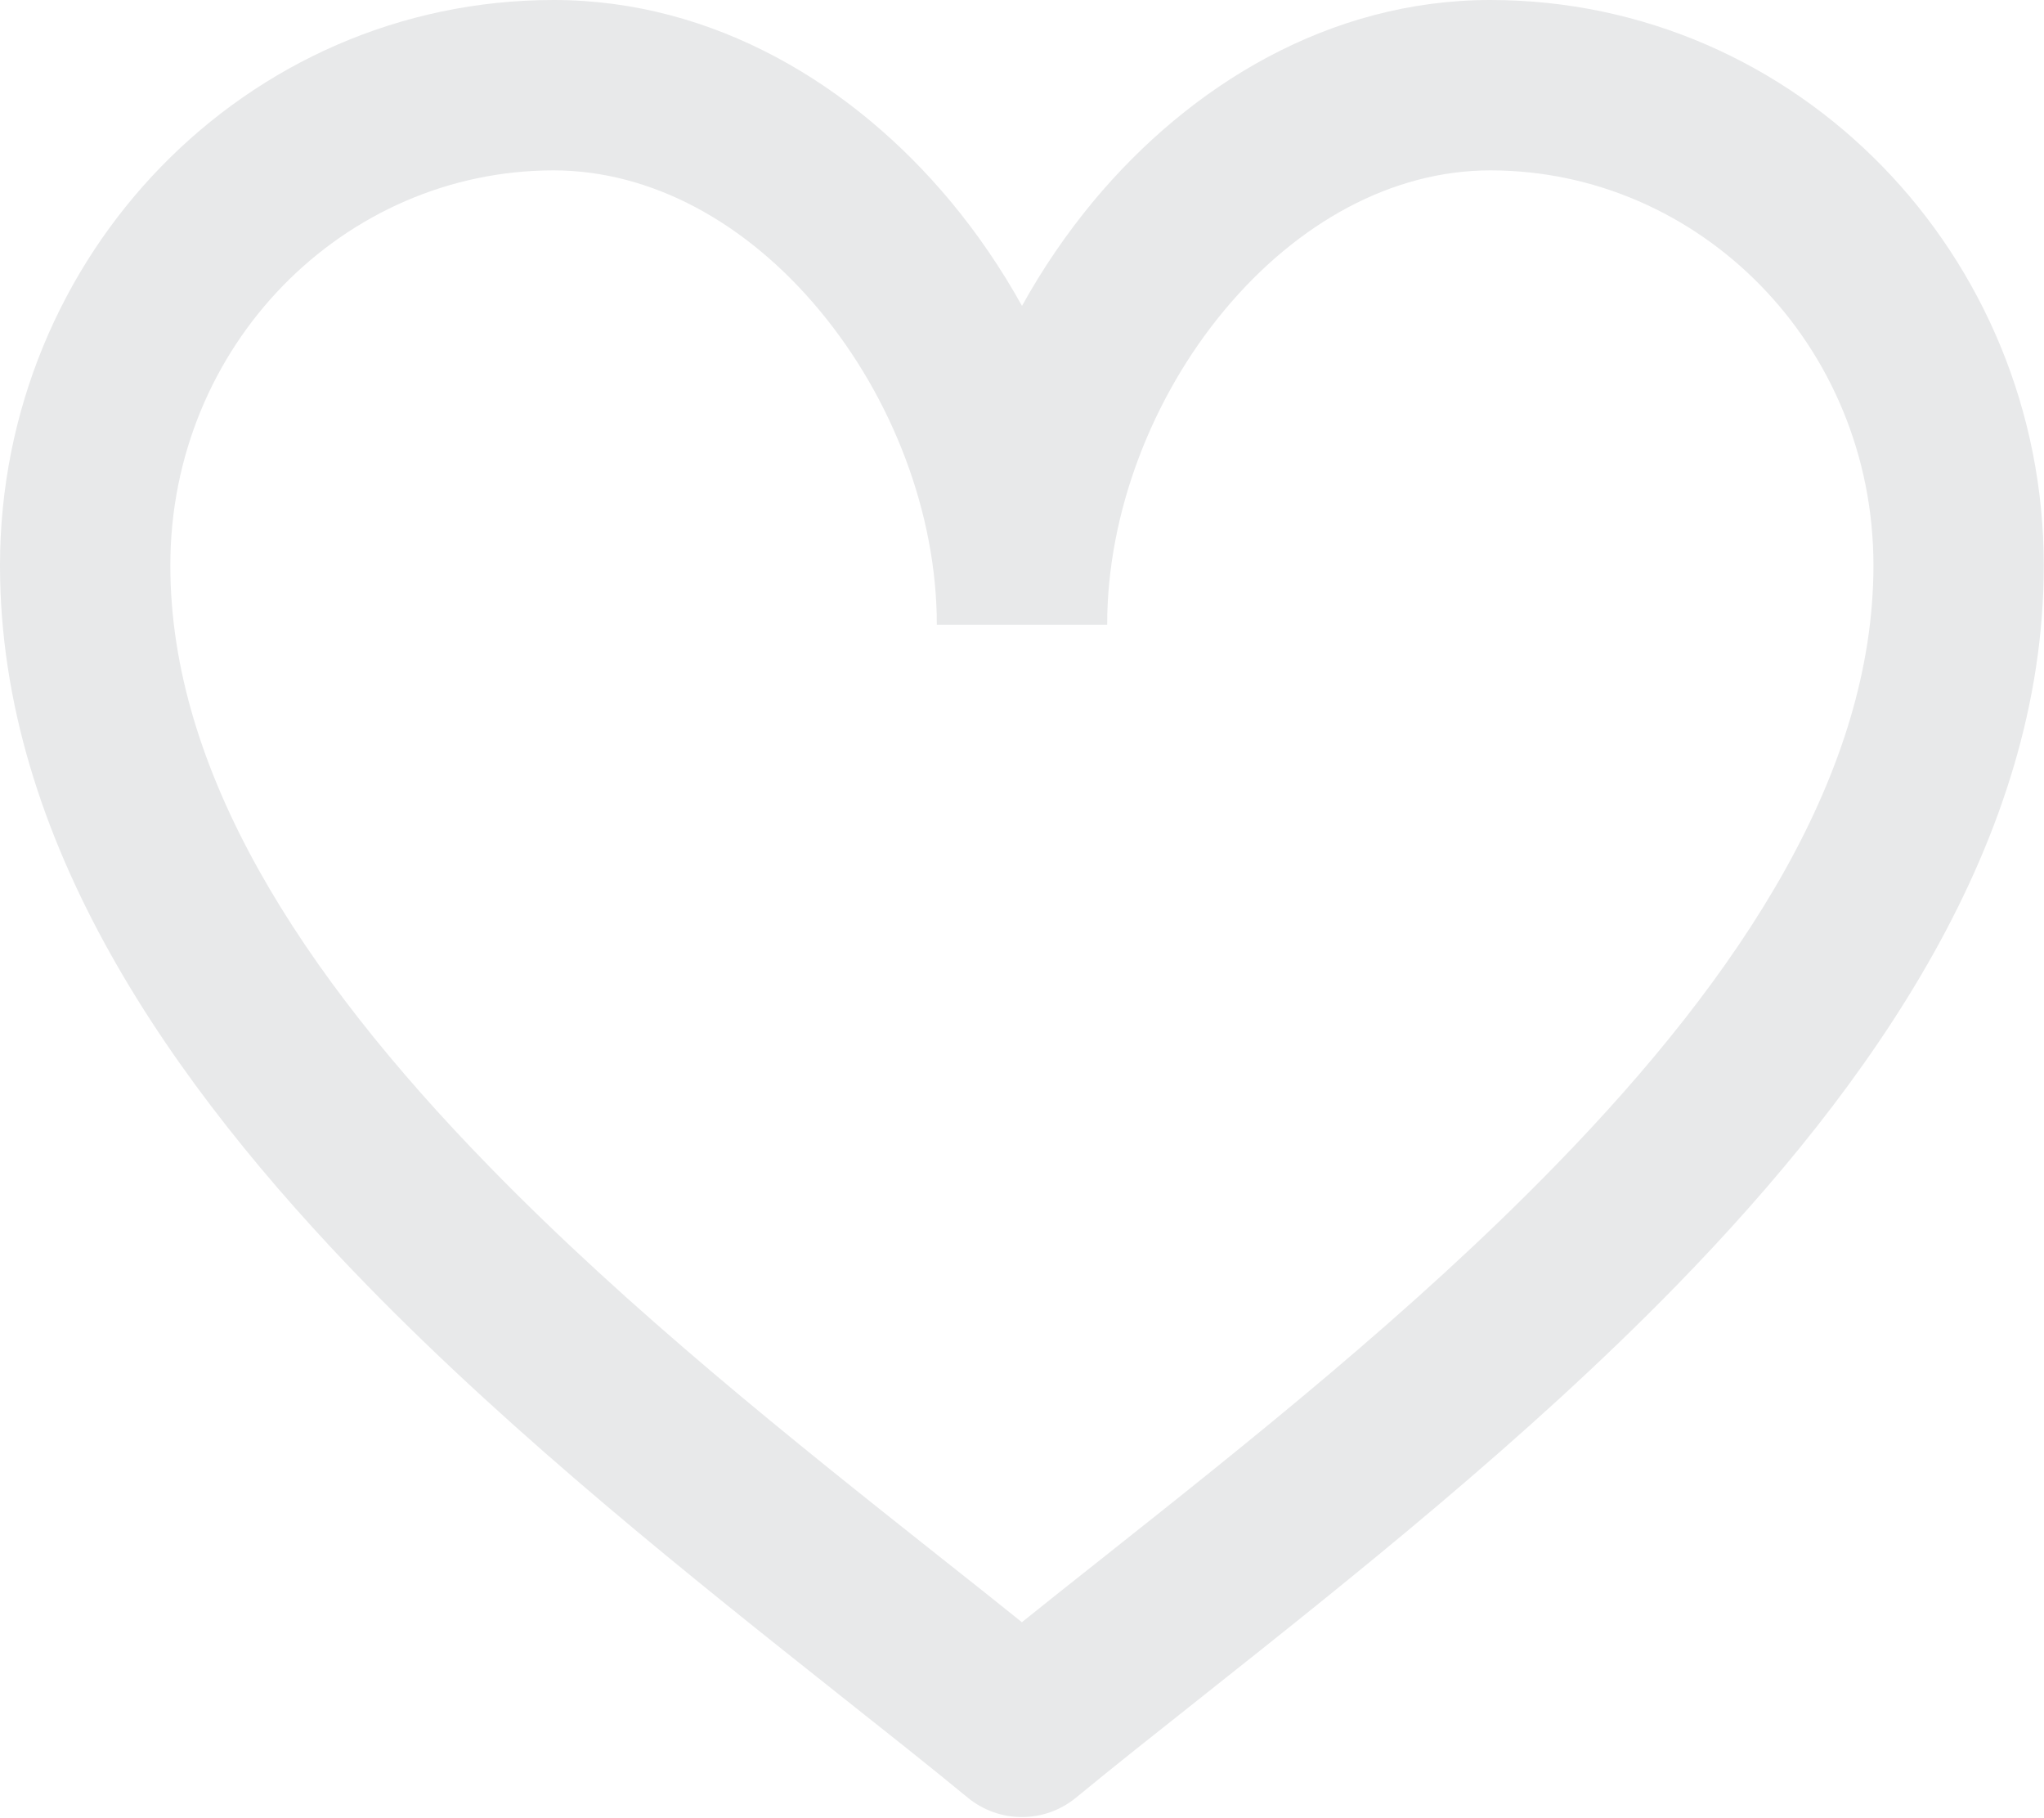
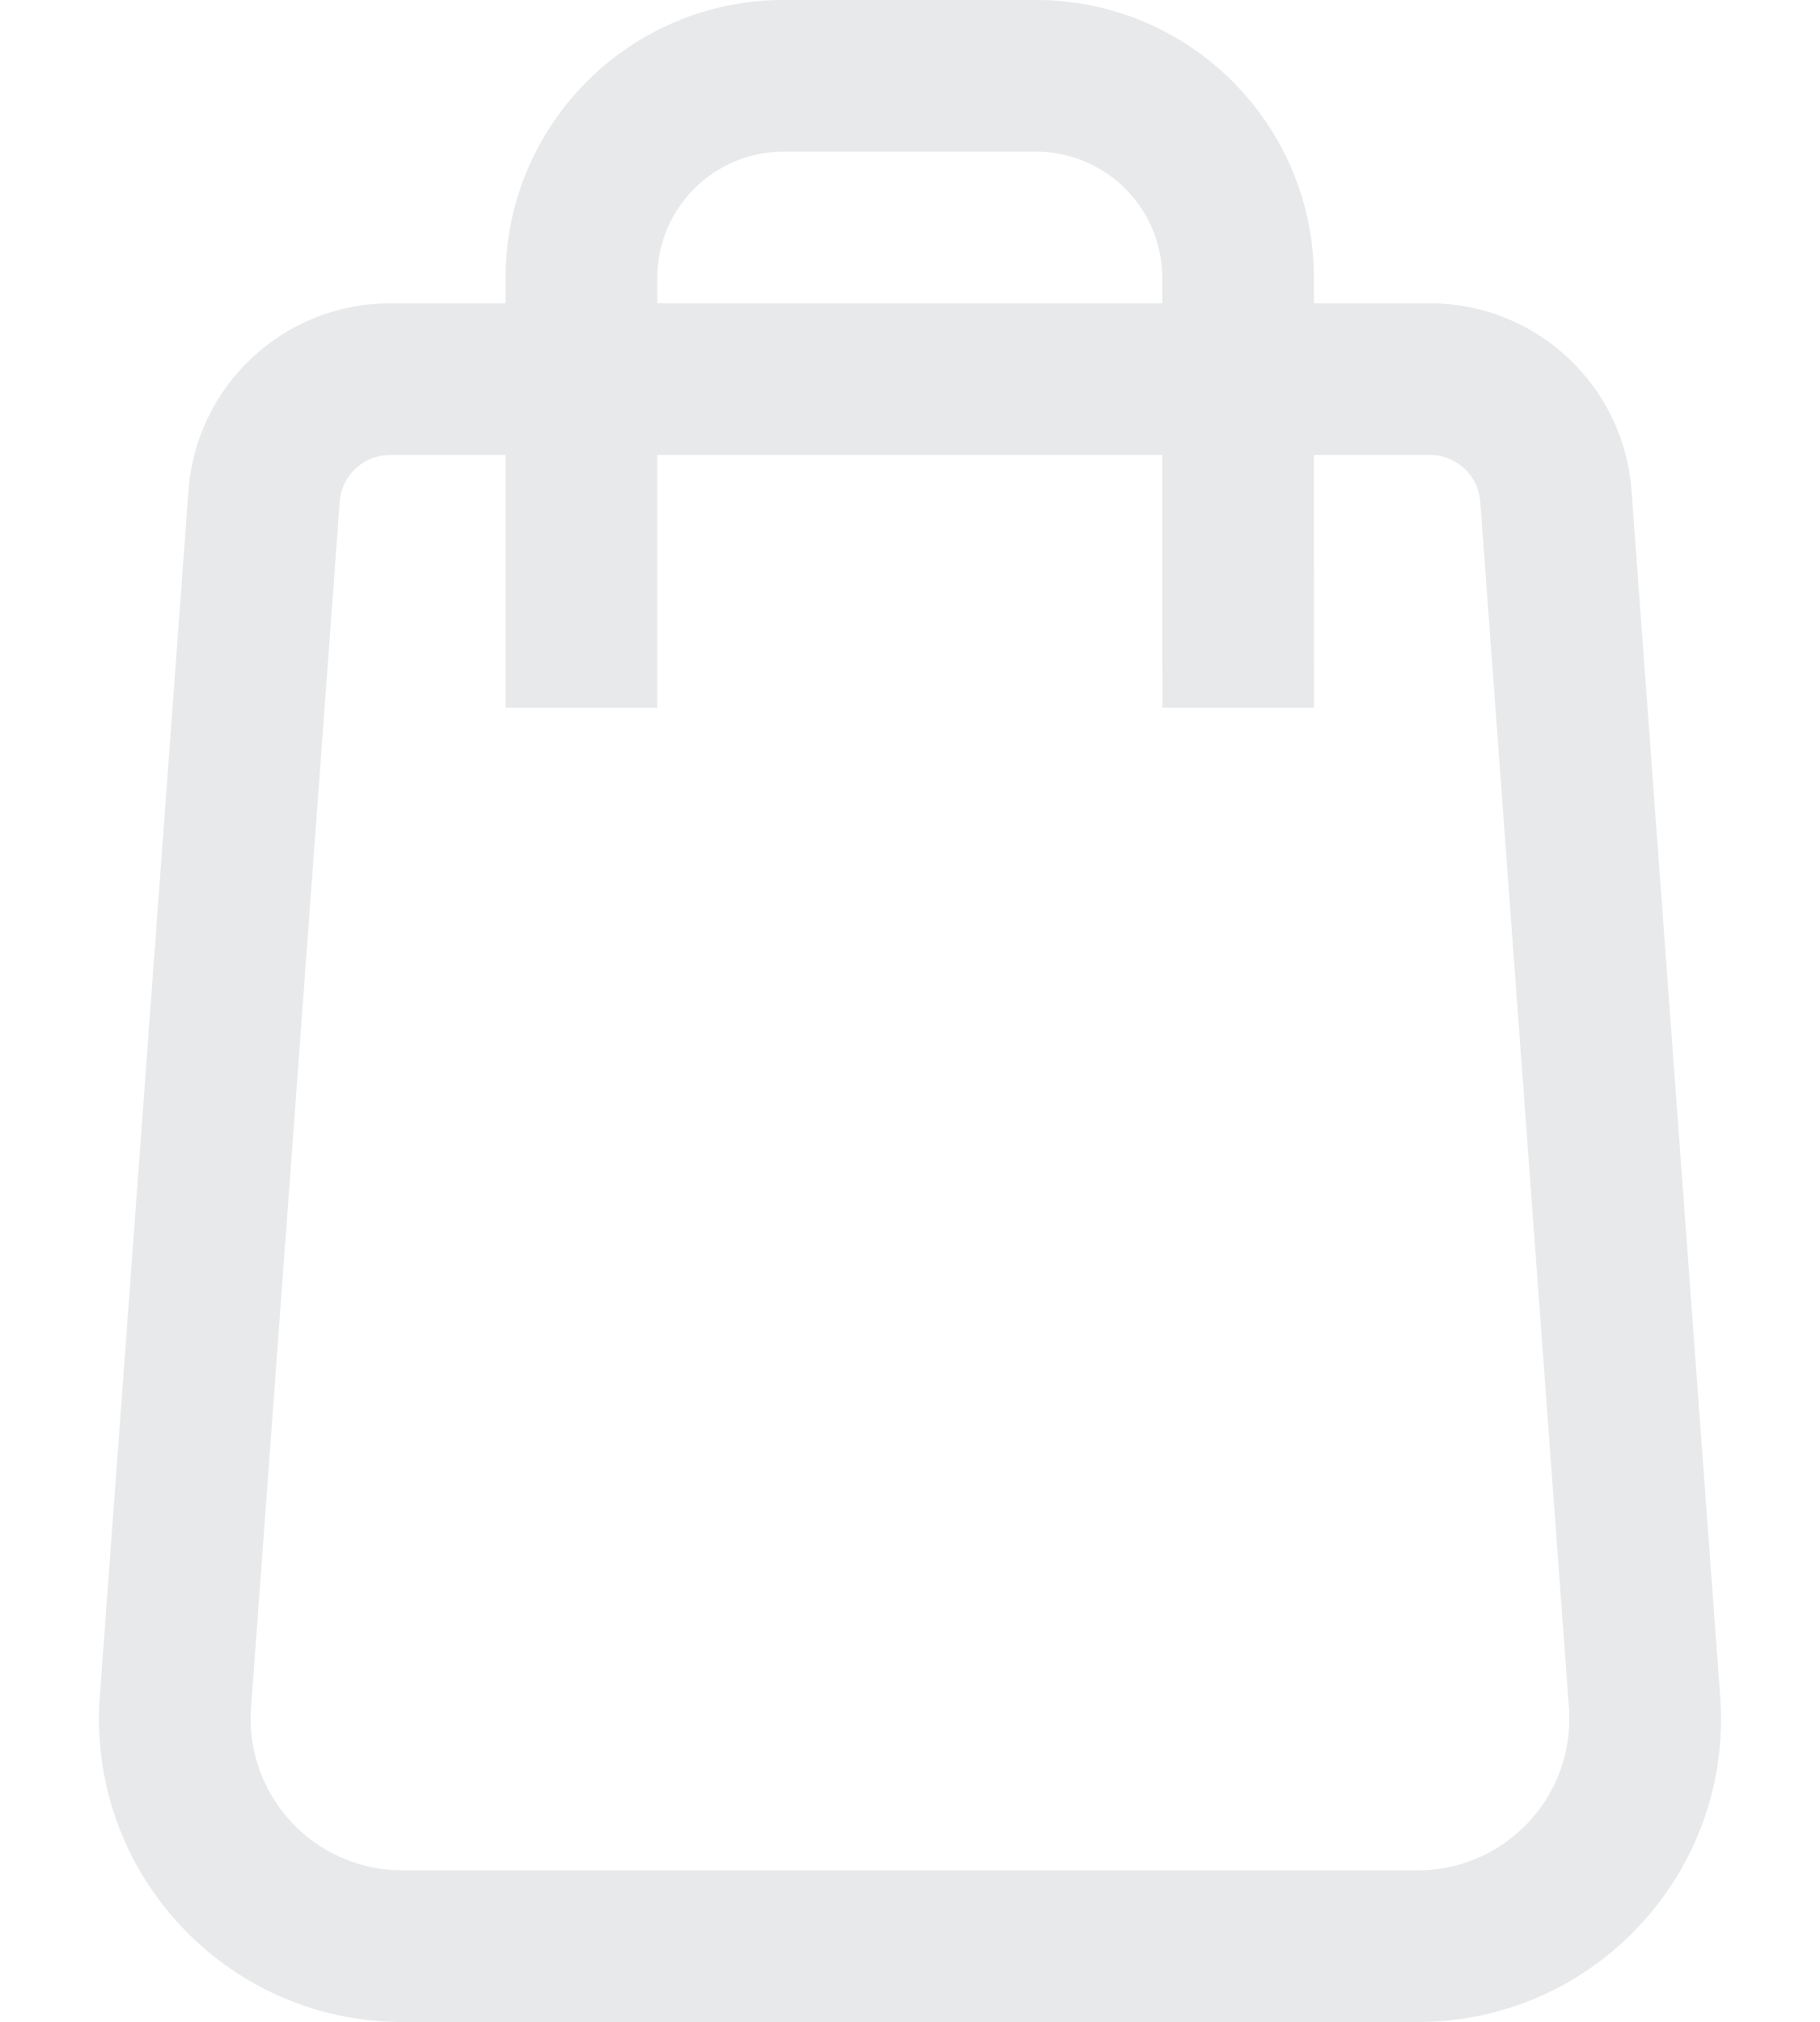
- <svg xmlns="http://www.w3.org/2000/svg" width="18" height="16" viewBox="0 0 18 16" fill="none">
-   <path fill-rule="evenodd" clip-rule="evenodd" d="M0 4.978C0 2.247 2.165 0 4.875 0C6.29 0 7.517 0.749 8.368 1.769C8.605 2.053 8.817 2.364 9 2.693C9.182 2.364 9.395 2.053 9.631 1.769C10.482 0.749 11.708 0 13.124 0C15.833 0 17.998 2.247 17.998 4.978C17.998 7.401 16.489 9.548 14.765 11.316C13.444 12.671 11.891 13.902 10.595 14.93C10.192 15.249 9.813 15.549 9.475 15.827C9.198 16.054 8.8 16.054 8.523 15.827C8.185 15.549 7.806 15.249 7.403 14.93C6.107 13.902 4.555 12.671 3.233 11.316C1.509 9.548 0 7.401 0 4.978ZM9.75 5.5H8.25C8.25 4.521 7.858 3.501 7.215 2.73C6.573 1.959 5.737 1.5 4.875 1.5C3.028 1.5 1.5 3.04 1.5 4.978C1.5 6.784 2.643 8.563 4.307 10.268C5.554 11.548 6.995 12.691 8.279 13.709C8.526 13.904 8.767 14.095 8.999 14.282C9.232 14.095 9.472 13.904 9.719 13.709C11.003 12.691 12.444 11.548 13.691 10.268C15.355 8.563 16.498 6.784 16.498 4.978C16.498 3.04 14.97 1.5 13.124 1.5C12.261 1.5 11.426 1.959 10.784 2.729C10.141 3.5 9.75 4.521 9.75 5.5Z" fill="#E8E9EA" />
+ <svg xmlns="http://www.w3.org/2000/svg" width="18" height="20" viewBox="0 0 18 20" fill="none">
+   <path fill-rule="evenodd" clip-rule="evenodd" d="M3.36 4.963L2.483 16.89C2.419 17.759 3.107 18.5 3.979 18.5H14.021C14.893 18.5 15.581 17.759 15.517 16.89L14.64 4.963C14.621 4.702 14.403 4.5 14.142 4.5H12.995L12.996 7L11.496 7L11.495 4.5H6.5L6.5 7L5 7L5 4.5H3.858C3.596 4.5 3.379 4.702 3.36 4.963ZM5 3H3.858C2.811 3 1.941 3.808 1.864 4.853L0.987 16.78C0.859 18.519 2.235 20 3.979 20H14.021C15.765 20 17.141 18.519 17.013 16.78L16.136 4.853C16.059 3.808 15.189 3 14.142 3H12.995L12.995 2.75C12.995 1.231 11.764 0 10.245 0H7.75C6.231 0 5 1.231 5 2.75L5 3ZM6.5 3L6.5 2.75C6.5 2.06 7.06 1.5 7.75 1.5H10.245C10.936 1.5 11.495 2.06 11.495 2.75L11.495 3H6.5Z" fill="#E8E9EA" />
</svg>
